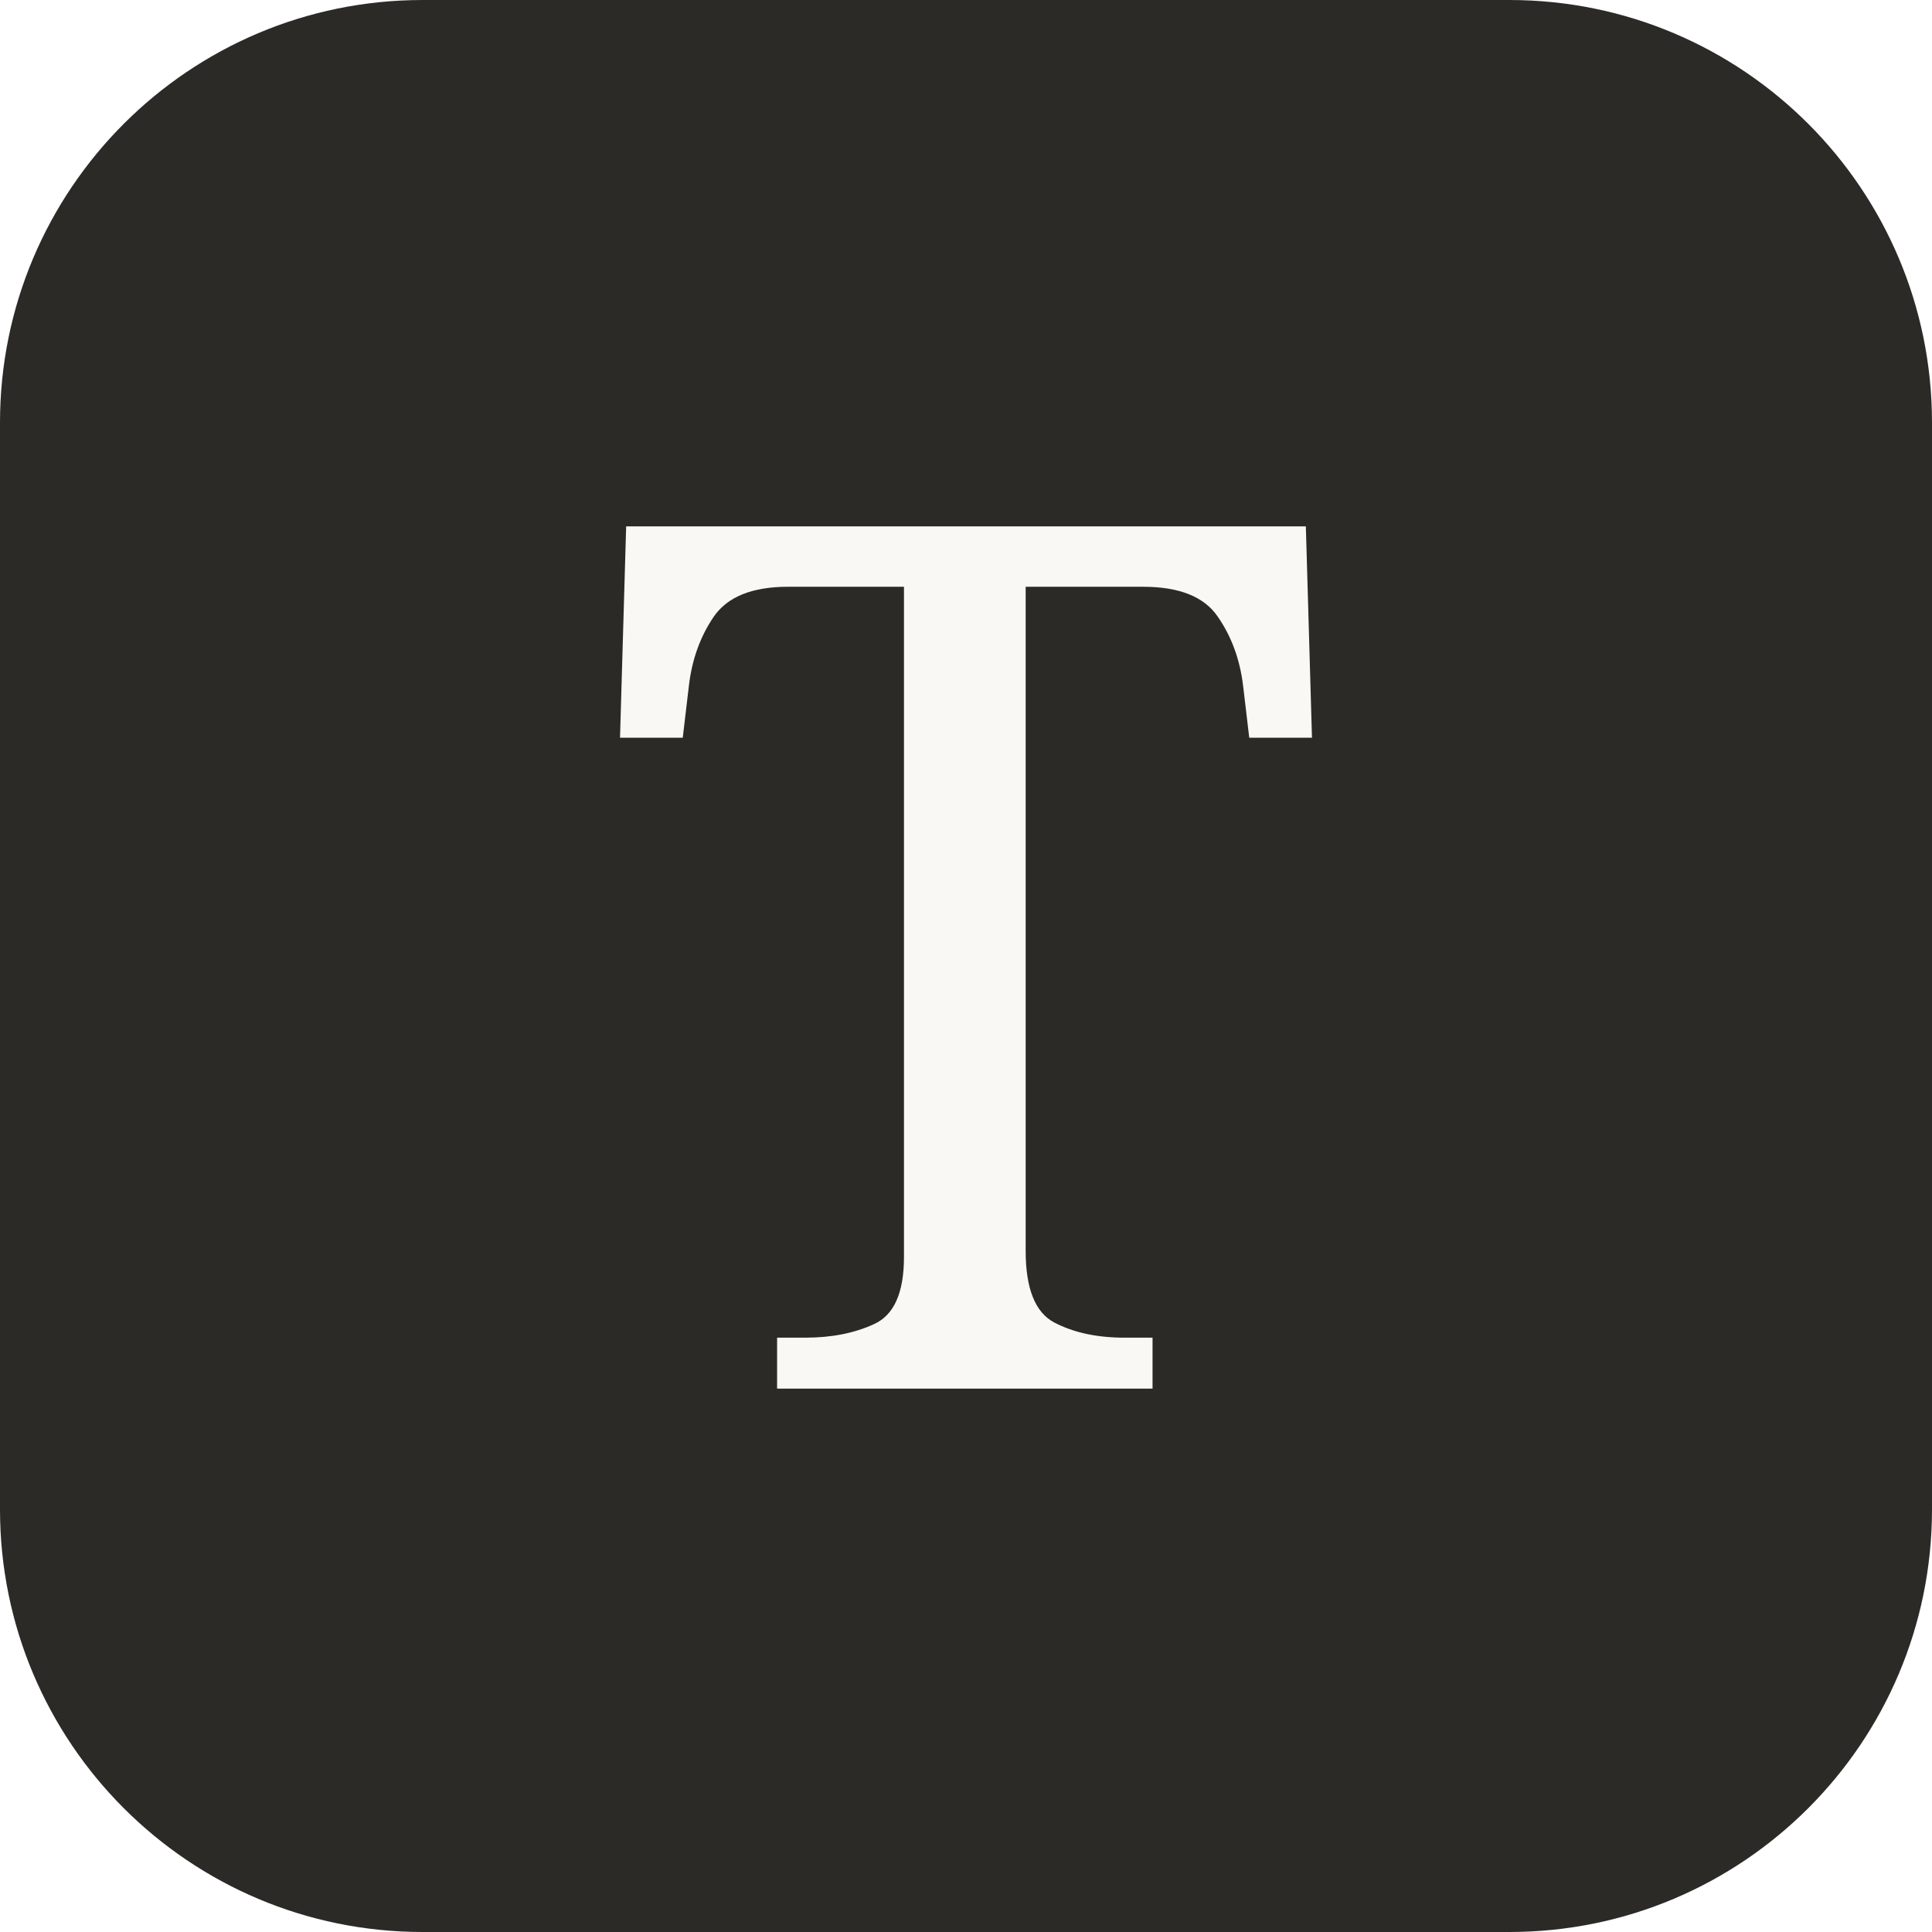
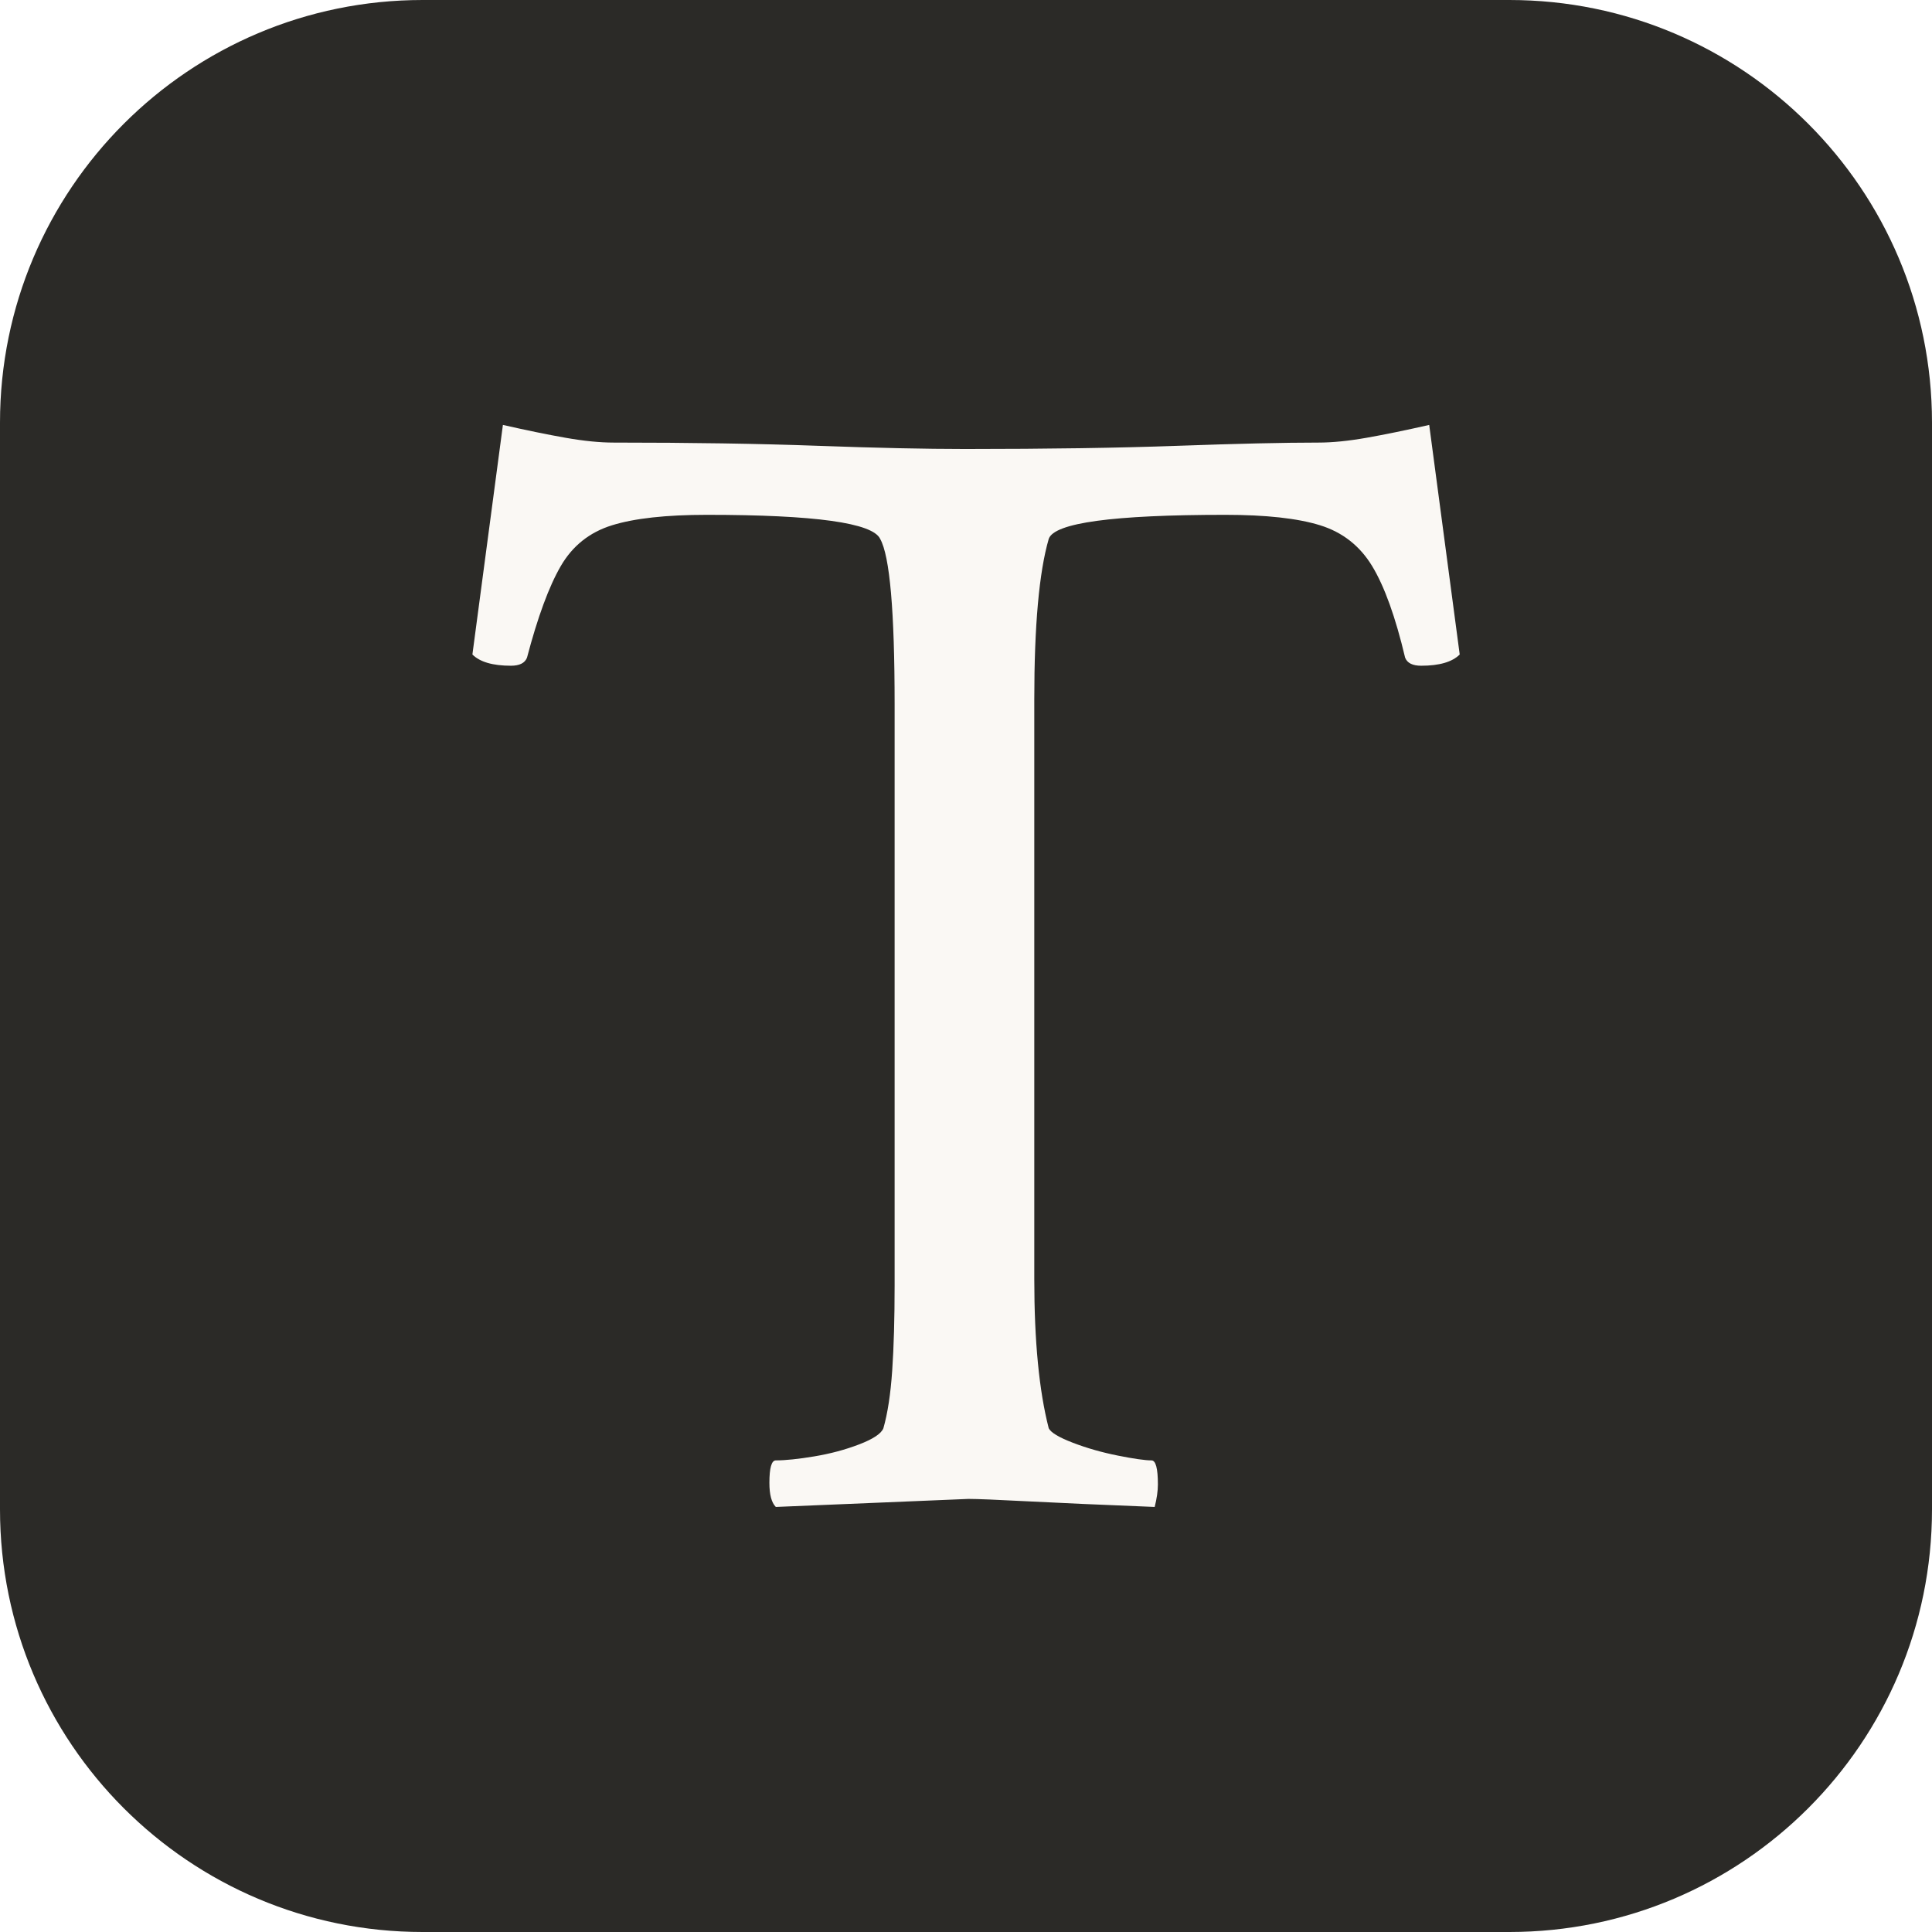
<svg xmlns="http://www.w3.org/2000/svg" viewBox="0 0 64 64">
  <rect width="64" height="64" rx="14" fill="#2b2a27" />
-   <text x="32" y="46" text-anchor="middle" font-family="Georgia, serif" font-size="40" fill="#faf8f4">T</text>
+   <path fill="#faf8f4" transform="translate(14.160 49.760) scale(0.05318 -0.05318)" d="M217 -3Q213 1 213 12Q213 26 217 26Q226 26 241.0 28.5Q256 31 269.0 36.0Q282 41 284 46Q288 60 289.5 82.0Q291 104 291 135V497Q291 584 282 600Q275 615 174 615Q136 615 115.0 608.5Q94 602 83.0 583.0Q72 564 62 526Q60 521 52 521Q35 521 28 528L47 671Q69 666 86.0 663.0Q103 660 116 660Q188 660 243.0 658.0Q298 656 335 656Q412 656 467.5 658.0Q523 660 555 660Q568 660 585.0 663.0Q602 666 624 671L643 528Q636 521 619 521Q611 521 609 526Q600 564 588.5 583.0Q577 602 556.0 608.5Q535 615 497 615Q392 615 387 600Q378 569 378 500V139Q378 81 387 46Q389 42 402.0 37.0Q415 32 430.0 29.0Q445 26 451 26Q455 26 455 11Q455 5 453 -3Q403 -1 374.0 0.5Q345 2 337 2Z" />
</svg>
